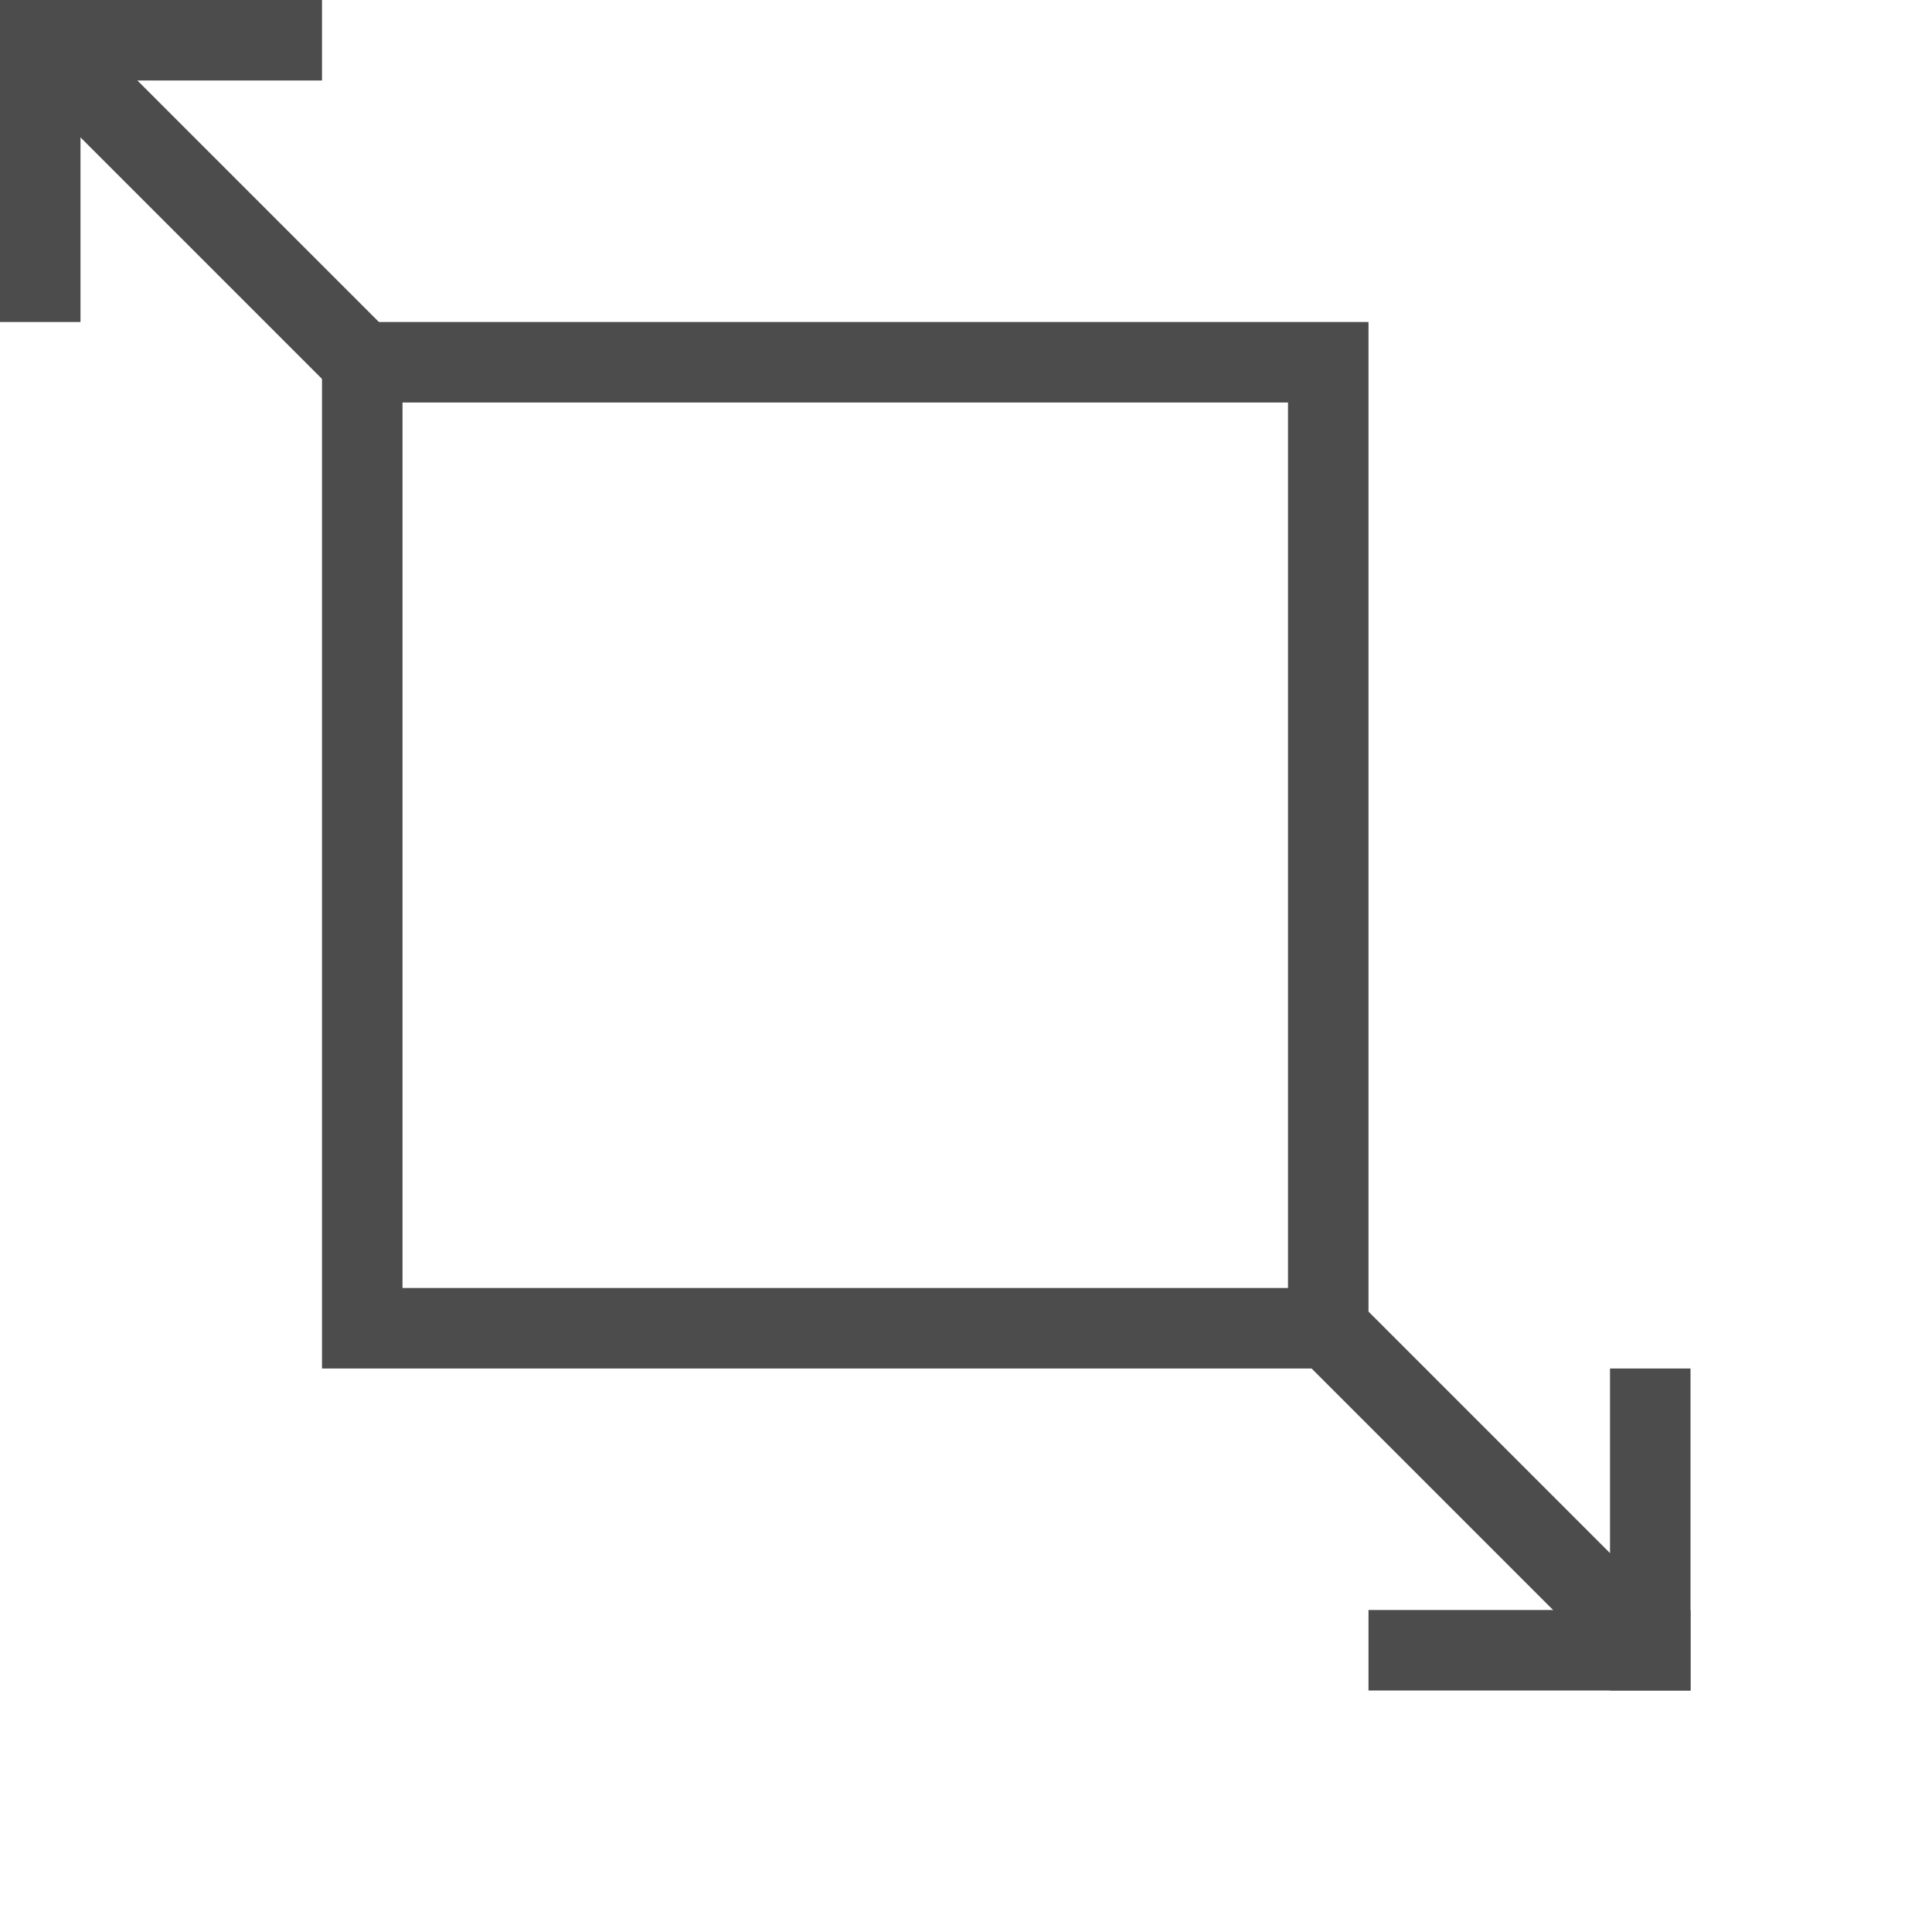
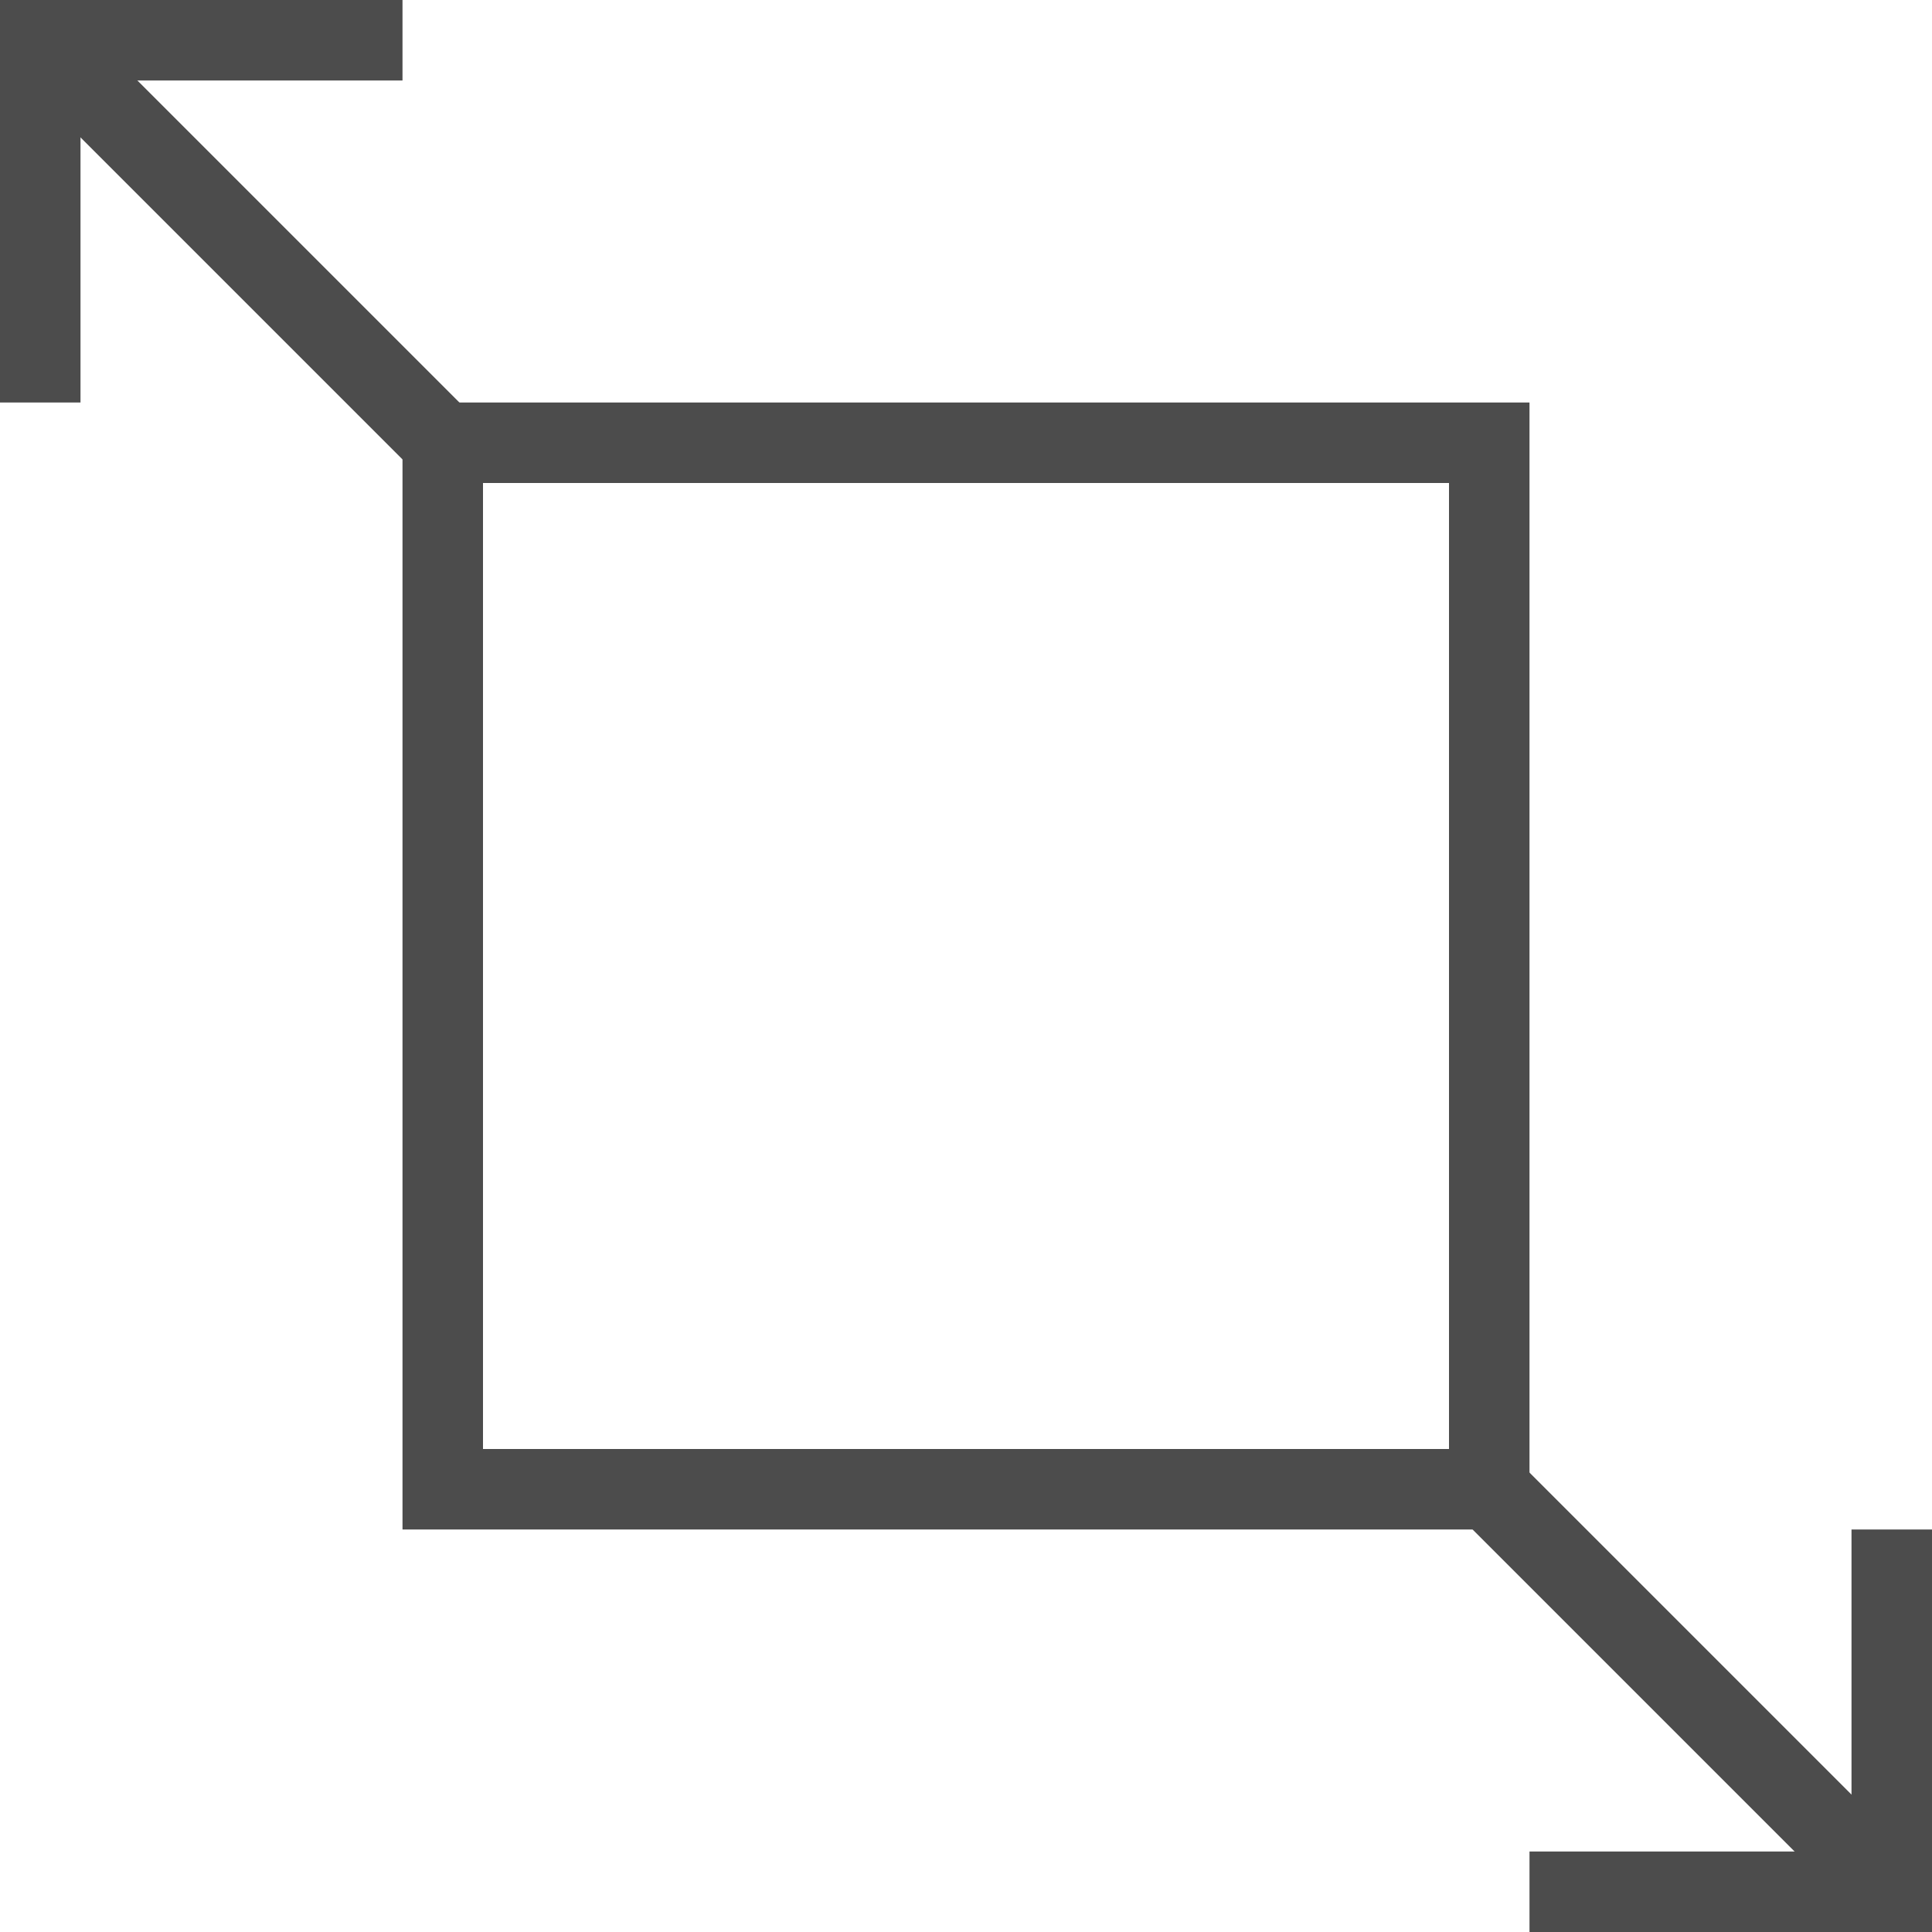
<svg xmlns="http://www.w3.org/2000/svg" xmlns:ns1="http://xml.openoffice.org/svg/export" version="1.2" width="609.6mm" height="609.6mm" viewBox="0 0 60960 60960" preserveAspectRatio="xMidYMid" fill-rule="evenodd" stroke-width="28.222" stroke-linejoin="round" xml:space="preserve">
  <defs class="ClipPathGroup">
    <clipPath id="presentation_clip_path" clipPathUnits="userSpaceOnUse">
      <rect x="0" y="0" width="60960" height="60960" />
    </clipPath>
    <clipPath id="presentation_clip_path_shrink" clipPathUnits="userSpaceOnUse">
      <rect x="60" y="60" width="60839" height="60839" />
    </clipPath>
  </defs>
  <defs class="TextShapeIndex">
    <g ns1:slide="id1" ns1:id-list="id3 id4 id5 id6 id7 id8 id9" />
  </defs>
  <defs class="EmbeddedBulletChars">
    <g id="bullet-char-template-57356" transform="scale(0.0004882812,-0.0004882812)">
      <path d="M 580,1141 L 1163,571 580,0 -4,571 580,1141 Z" />
    </g>
    <g id="bullet-char-template-57354" transform="scale(0.0004882812,-0.0004882812)">
      <path d="M 8,1128 L 1137,1128 1137,0 8,0 8,1128 Z" />
    </g>
    <g id="bullet-char-template-10146" transform="scale(0.0004882812,-0.0004882812)">
      <path d="M 174,0 L 602,739 174,1481 1456,739 174,0 Z M 1358,739 L 309,1346 659,739 1358,739 Z" />
    </g>
    <g id="bullet-char-template-10132" transform="scale(0.0004882812,-0.0004882812)">
      <path d="M 2015,739 L 1276,0 717,0 1260,543 174,543 174,936 1260,936 717,1481 1274,1481 2015,739 Z" />
    </g>
    <g id="bullet-char-template-10007" transform="scale(0.0004882812,-0.0004882812)">
      <path d="M 0,-2 C -7,14 -16,27 -25,37 L 356,567 C 262,823 215,952 215,954 215,979 228,992 255,992 264,992 276,990 289,987 310,991 331,999 354,1012 L 381,999 492,748 772,1049 836,1024 860,1049 C 881,1039 901,1025 922,1006 886,937 835,863 770,784 769,783 710,716 594,584 L 774,223 C 774,196 753,168 711,139 L 727,119 C 717,90 699,76 672,76 641,76 570,178 457,381 L 164,-76 C 142,-110 111,-127 72,-127 30,-127 9,-110 8,-76 1,-67 -2,-52 -2,-32 -2,-23 -1,-13 0,-2 Z" />
    </g>
    <g id="bullet-char-template-10004" transform="scale(0.0004882812,-0.0004882812)">
      <path d="M 285,-33 C 182,-33 111,30 74,156 52,228 41,333 41,471 41,549 55,616 82,672 116,743 169,778 240,778 293,778 328,747 346,684 L 369,508 C 377,444 397,411 428,410 L 1163,1116 C 1174,1127 1196,1133 1229,1133 1271,1133 1292,1118 1292,1087 L 1292,965 C 1292,929 1282,901 1262,881 L 442,47 C 390,-6 338,-33 285,-33 Z" />
    </g>
    <g id="bullet-char-template-9679" transform="scale(0.0004882812,-0.0004882812)">
      <path d="M 813,0 C 632,0 489,54 383,161 276,268 223,411 223,592 223,773 276,916 383,1023 489,1130 632,1184 813,1184 992,1184 1136,1130 1245,1023 1353,916 1407,772 1407,592 1407,412 1353,268 1245,161 1136,54 992,0 813,0 Z" />
    </g>
    <g id="bullet-char-template-8226" transform="scale(0.0004882812,-0.0004882812)">
      <path d="M 346,457 C 273,457 209,483 155,535 101,586 74,649 74,723 74,796 101,859 155,911 209,963 273,989 346,989 419,989 480,963 531,910 582,859 608,796 608,723 608,648 583,586 532,535 482,483 420,457 346,457 Z" />
    </g>
    <g id="bullet-char-template-8211" transform="scale(0.0004882812,-0.0004882812)">
      <path d="M -4,459 L 1135,459 1135,606 -4,606 -4,459 Z" />
    </g>
    <g id="bullet-char-template-61548" transform="scale(0.0004882812,-0.0004882812)">
      <path d="M 173,740 C 173,903 231,1043 346,1159 462,1274 601,1332 765,1332 928,1332 1067,1274 1183,1159 1299,1043 1357,903 1357,740 1357,577 1299,437 1183,322 1067,206 928,148 765,148 601,148 462,206 346,322 231,437 173,577 173,740 Z" />
    </g>
  </defs>
  <defs class="TextEmbeddedBitmaps" />
  <g>
    <g id="id2" class="Master_Slide">
      <g id="bg-id2" class="Background" />
      <g id="bo-id2" class="BackgroundObjects" />
    </g>
  </g>
  <g class="SlideGroup">
    <g>
      <g id="container-id1">
        <g id="id1" class="Slide" clip-path="url(#presentation_clip_path)">
          <g class="Page">
            <g class="com.sun.star.drawing.LineShape">
              <g id="id3">
-                 <rect class="BoundingBox" stroke="none" fill="none" x="1641" y="1641" width="10689" height="10689" />
-                 <path fill="none" stroke="rgb(76,76,76)" stroke-width="2540" stroke-linejoin="miter" d="M 2540,2540 L 11430,11430" />
+                 <rect class="BoundingBox" stroke="none" fill="none" x="1641" y="1641" width="13229" height="13229" />
+                 <path fill="none" stroke="rgb(76,76,76)" stroke-width="2540" stroke-linejoin="miter" d="M 2540,2540 L 13970,13970" />
              </g>
            </g>
            <g class="com.sun.star.drawing.LineShape">
              <g id="id4">
-                 <rect class="BoundingBox" stroke="none" fill="none" x="0" y="0" width="10161" height="2541" />
-                 <path fill="none" stroke="rgb(76,76,76)" stroke-width="2540" stroke-linejoin="miter" d="M 0,1270 L 10160,1270" />
+                 <rect class="BoundingBox" stroke="none" fill="none" x="0" y="0" width="12701" height="2541" />
+                 <path fill="none" stroke="rgb(76,76,76)" stroke-width="2540" stroke-linejoin="miter" d="M 0,1270 L 12700,1270" />
              </g>
            </g>
            <g class="com.sun.star.drawing.LineShape">
              <g id="id5">
-                 <rect class="BoundingBox" stroke="none" fill="none" x="0" y="0" width="2541" height="10161" />
-                 <path fill="none" stroke="rgb(76,76,76)" stroke-width="2540" stroke-linejoin="miter" d="M 1270,10160 L 1270,0" />
+                 <rect class="BoundingBox" stroke="none" fill="none" x="0" y="0" width="2541" height="12701" />
+                 <path fill="none" stroke="rgb(76,76,76)" stroke-width="2540" stroke-linejoin="miter" d="M 1270,12700 L 1270,0" />
              </g>
            </g>
            <g class="com.sun.star.drawing.LineShape">
              <g id="id6">
-                 <rect class="BoundingBox" stroke="none" fill="none" x="50800" y="43180" width="2541" height="10161" />
-                 <path fill="none" stroke="rgb(76,76,76)" stroke-width="2540" stroke-linejoin="miter" d="M 52070,53340 L 52070,43180" />
+                 <rect class="BoundingBox" stroke="none" fill="none" x="58420" y="48260" width="2541" height="12701" />
+                 <path fill="none" stroke="rgb(76,76,76)" stroke-width="2540" stroke-linejoin="miter" d="M 59690,60960 L 59690,48260" />
              </g>
            </g>
            <g class="com.sun.star.drawing.CustomShape">
              <g id="id7">
-                 <rect class="BoundingBox" stroke="none" fill="none" x="10160" y="10160" width="33021" height="33021" />
-                 <path fill="none" stroke="rgb(76,76,76)" stroke-width="2540" stroke-linejoin="miter" d="M 26670,41910 L 11430,41910 11430,11430 41910,11430 41910,41910 26670,41910 Z" />
+                 <rect class="BoundingBox" stroke="none" fill="none" x="12700" y="12700" width="35561" height="35561" />
+                 <path fill="none" stroke="rgb(76,76,76)" stroke-width="2540" stroke-linejoin="miter" d="M 30480,46990 L 13970,46990 13970,13970 46990,13970 46990,46990 30480,46990 Z" />
              </g>
            </g>
            <g class="com.sun.star.drawing.LineShape">
              <g id="id8">
-                 <rect class="BoundingBox" stroke="none" fill="none" x="43180" y="50800" width="10161" height="2541" />
-                 <path fill="none" stroke="rgb(76,76,76)" stroke-width="2540" stroke-linejoin="miter" d="M 43180,52070 L 53340,52070" />
+                 <rect class="BoundingBox" stroke="none" fill="none" x="48260" y="58420" width="12701" height="2541" />
+                 <path fill="none" stroke="rgb(76,76,76)" stroke-width="2540" stroke-linejoin="miter" d="M 48260,59690 L 60960,59690" />
              </g>
            </g>
            <g class="com.sun.star.drawing.LineShape">
              <g id="id9">
-                 <rect class="BoundingBox" stroke="none" fill="none" x="41011" y="41011" width="10689" height="10689" />
-                 <path fill="none" stroke="rgb(76,76,76)" stroke-width="2540" stroke-linejoin="miter" d="M 41910,41910 L 50800,50800" />
+                 <rect class="BoundingBox" stroke="none" fill="none" x="46091" y="46091" width="14499" height="14499" />
+                 <path fill="none" stroke="rgb(76,76,76)" stroke-width="2540" stroke-linejoin="miter" d="M 46990,46990 L 59690,59690" />
              </g>
            </g>
          </g>
        </g>
      </g>
    </g>
  </g>
</svg>
